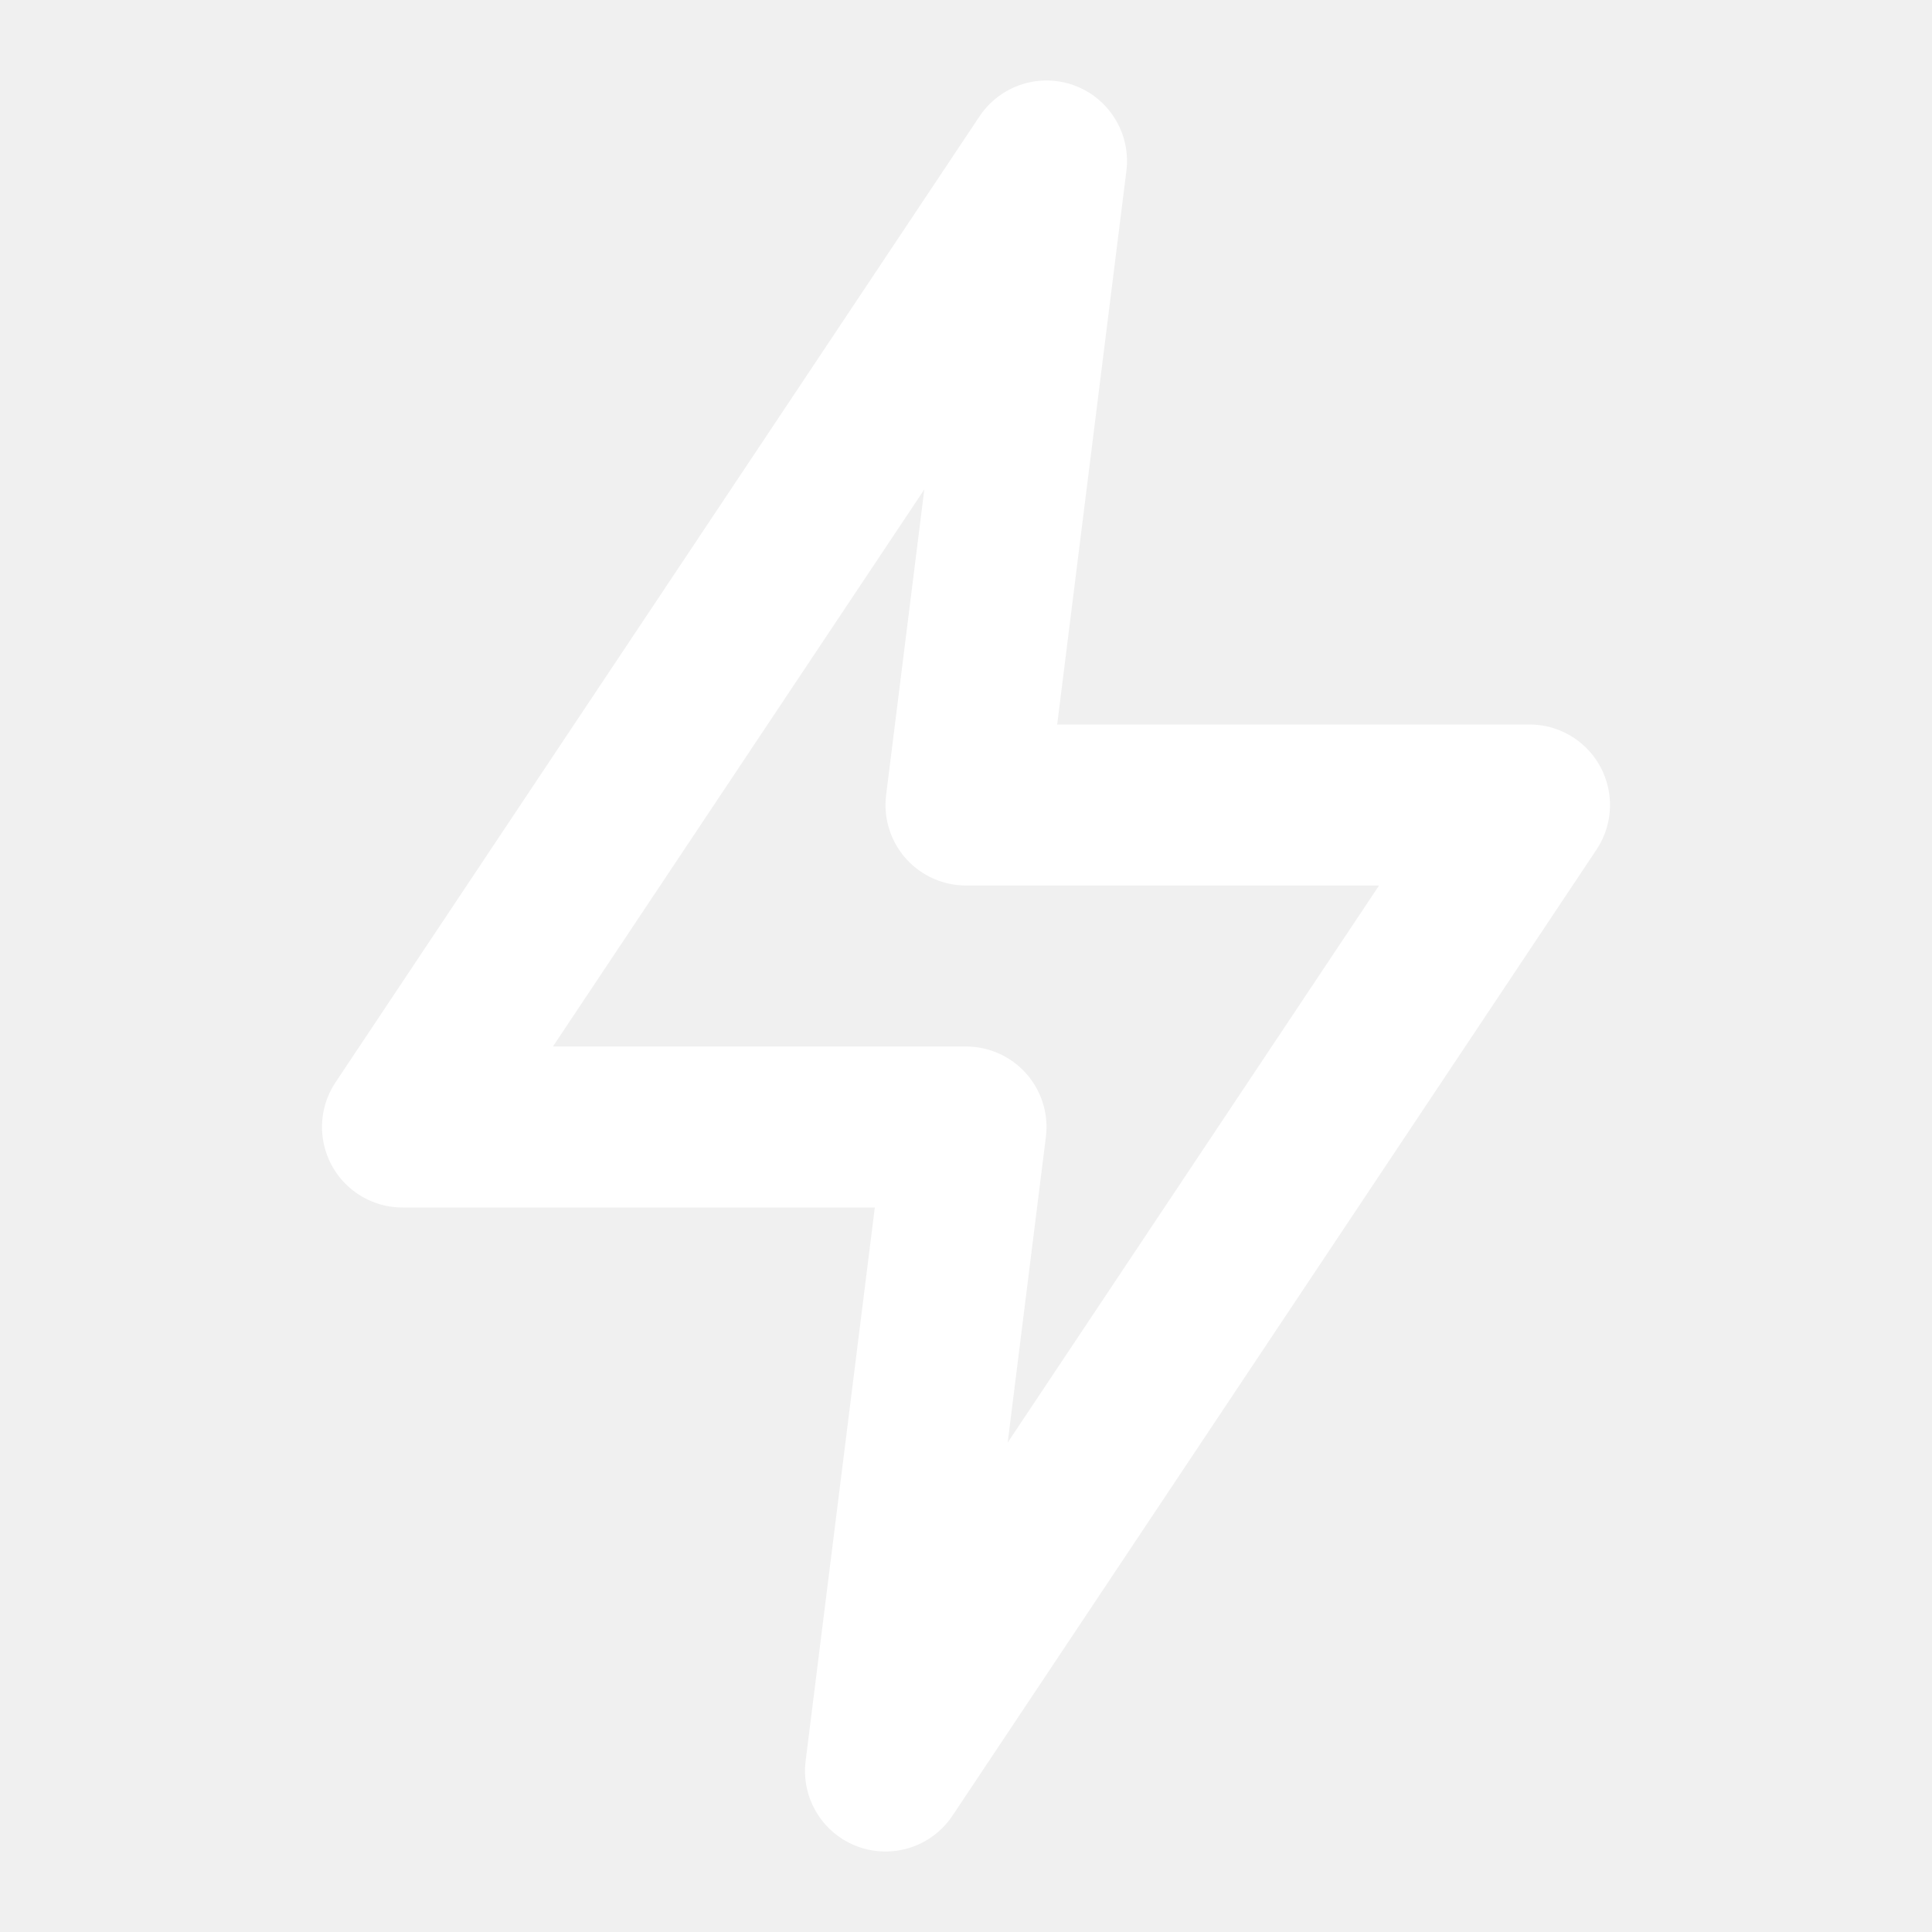
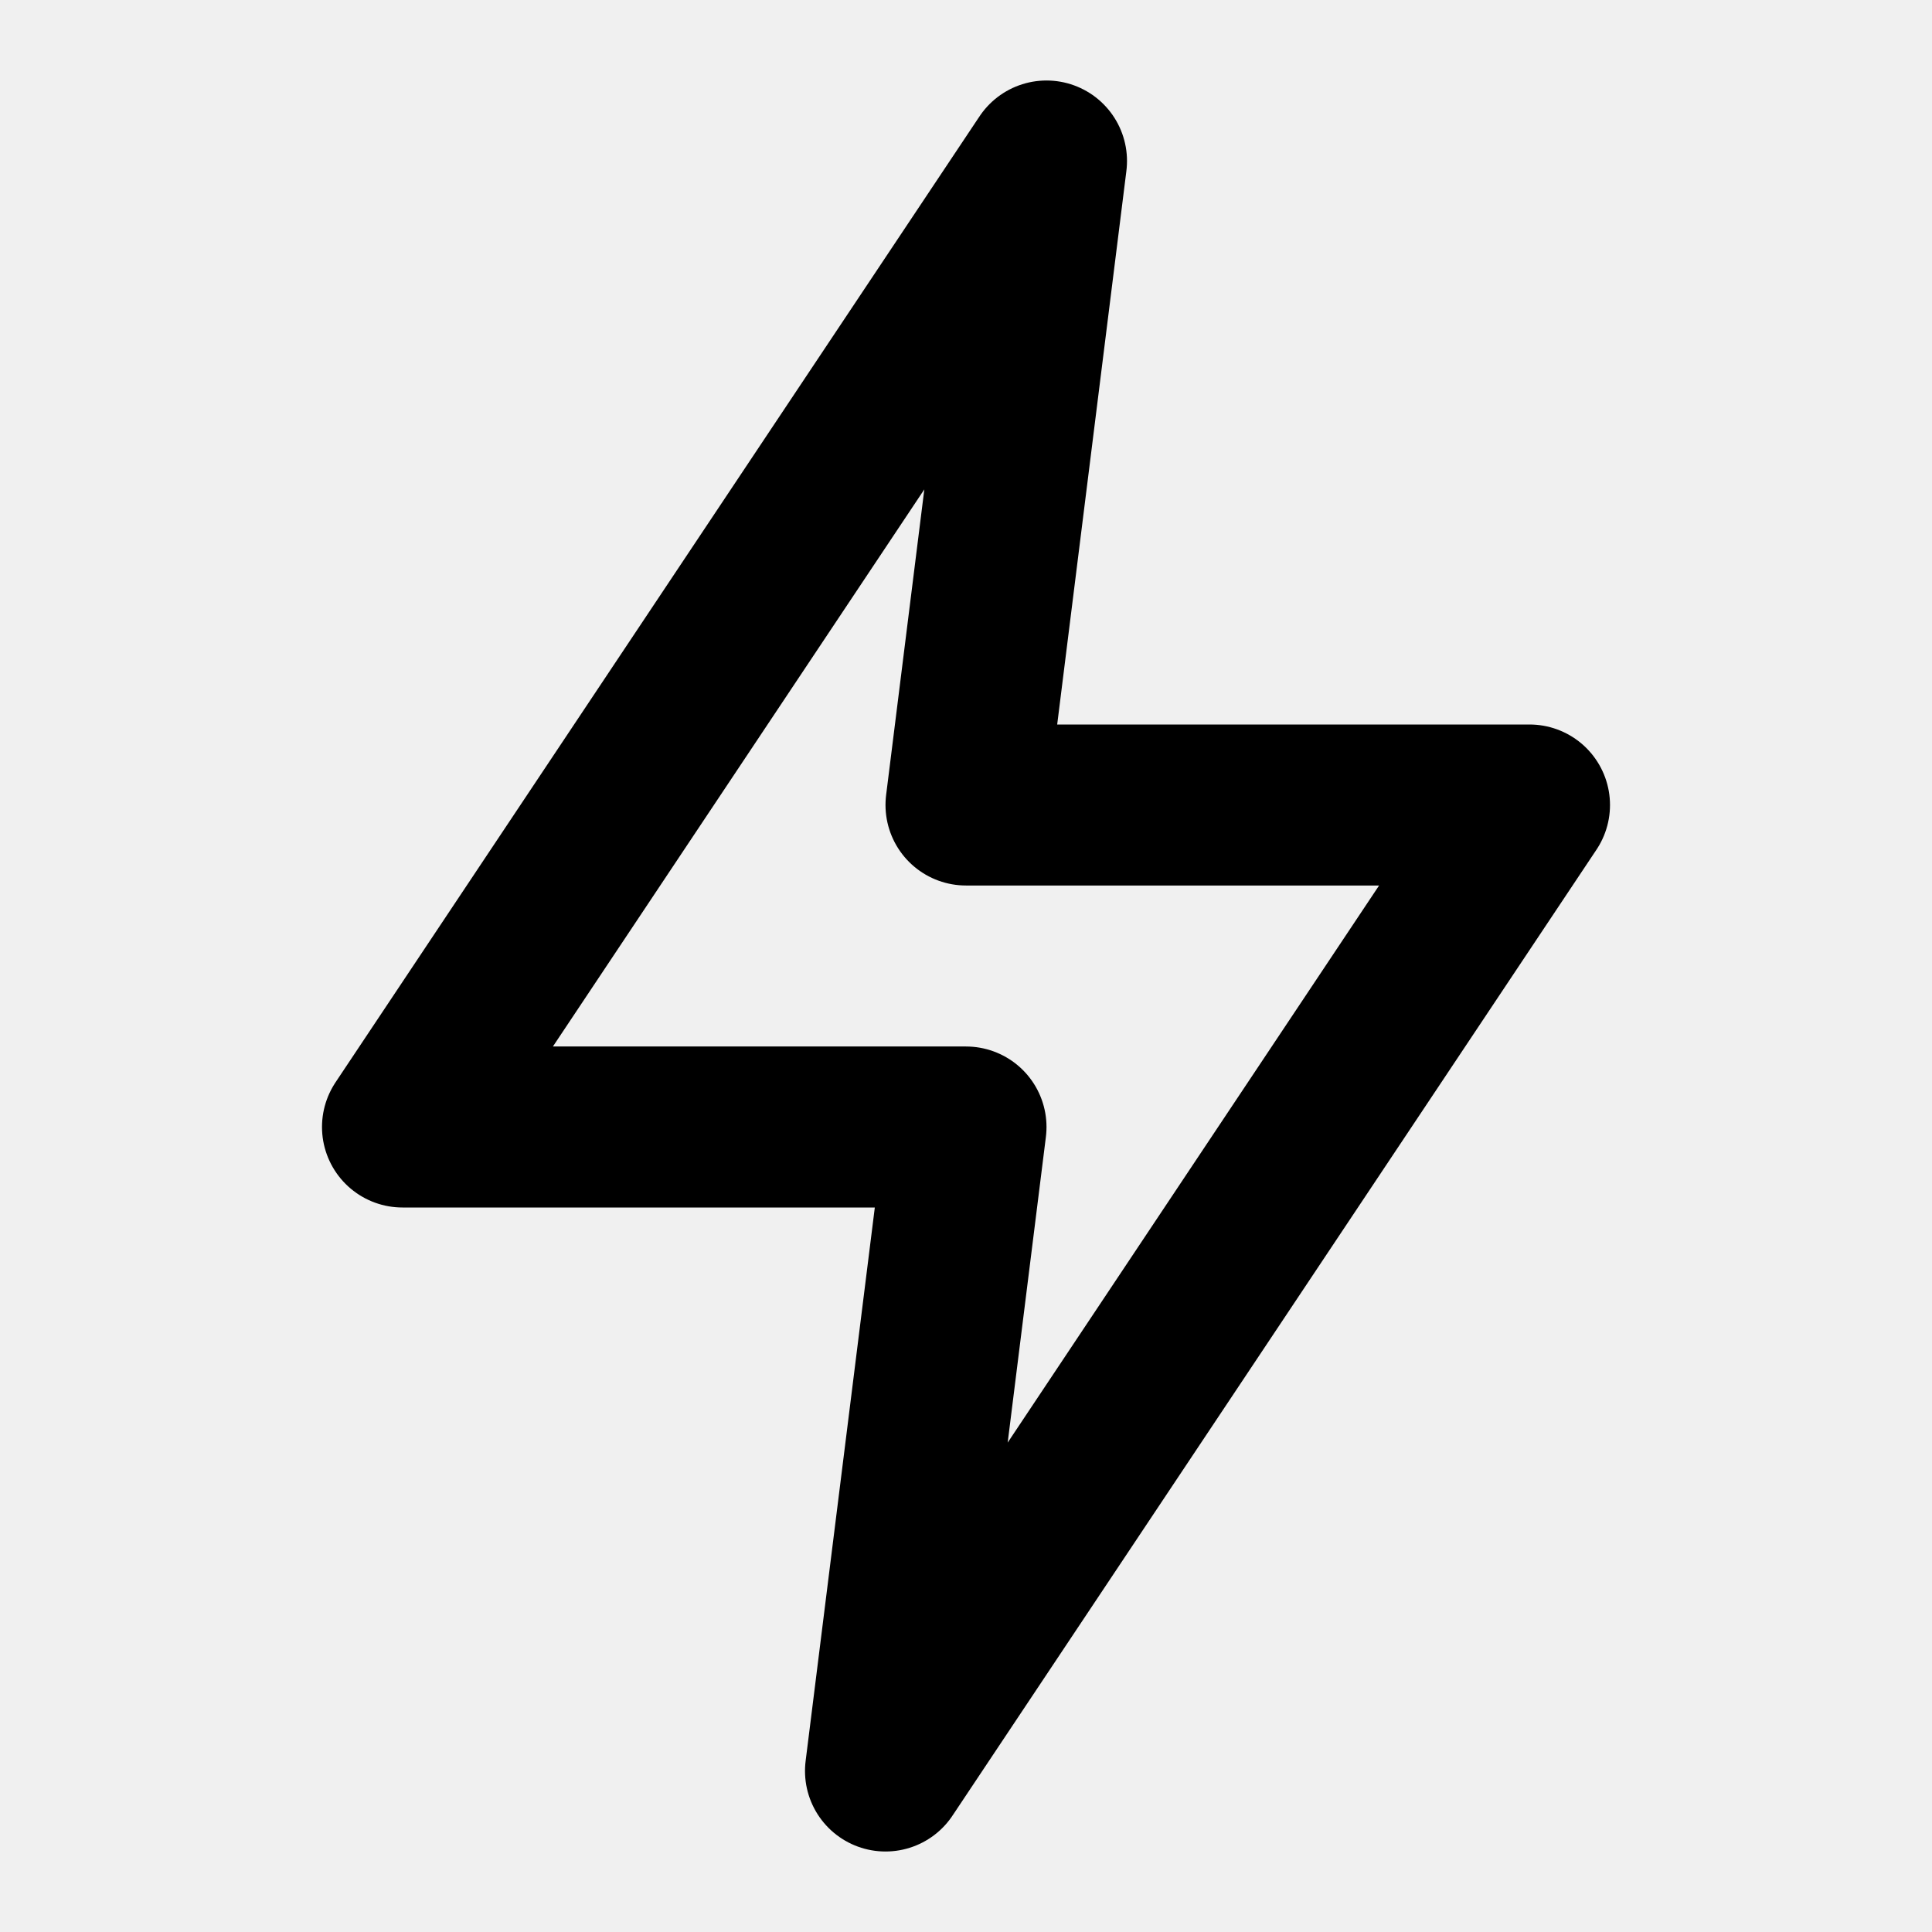
- <svg xmlns="http://www.w3.org/2000/svg" viewBox="0 0 24 24" fill="none" stroke="#ffffff" stroke-width="2" stroke-linecap="round" stroke-linejoin="round">
+ <svg xmlns="http://www.w3.org/2000/svg" viewBox="0 0 24 24" fill="none" stroke="currentColor" stroke-width="2" stroke-linecap="round" stroke-linejoin="round">
  <polygon points="13,2 5,14 12,14 11,22 19,10 12,10" />
</svg>
